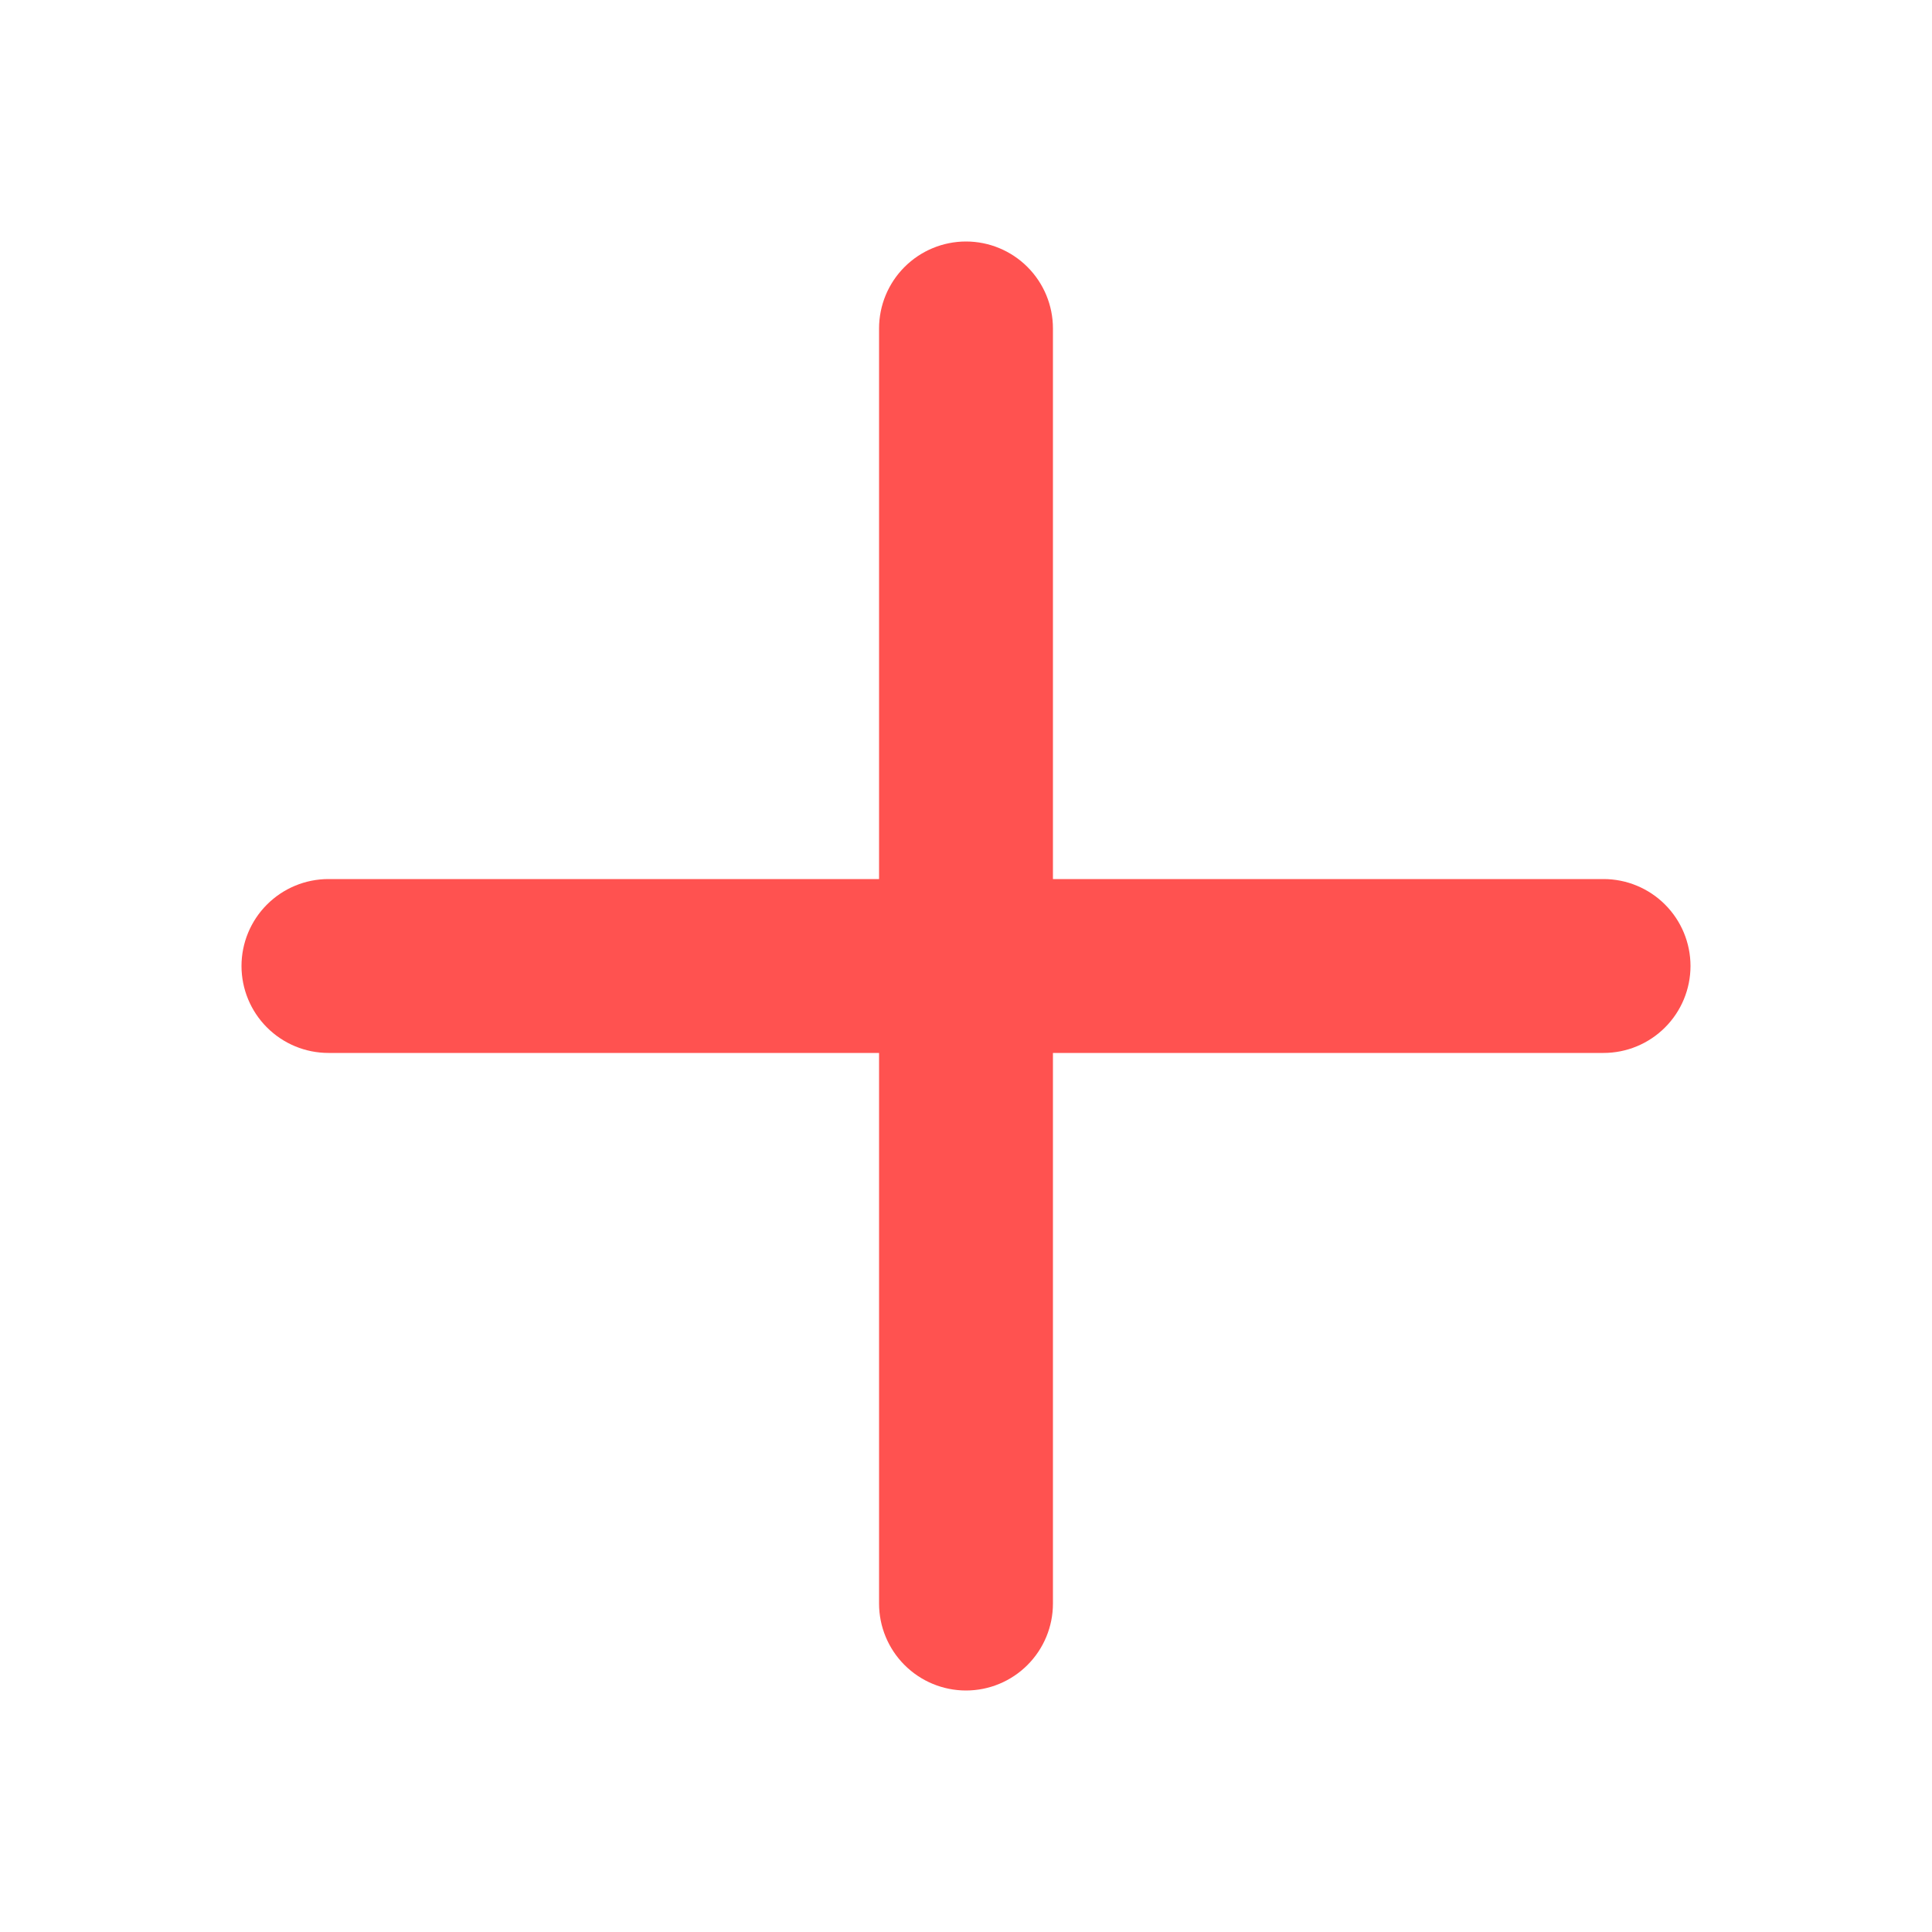
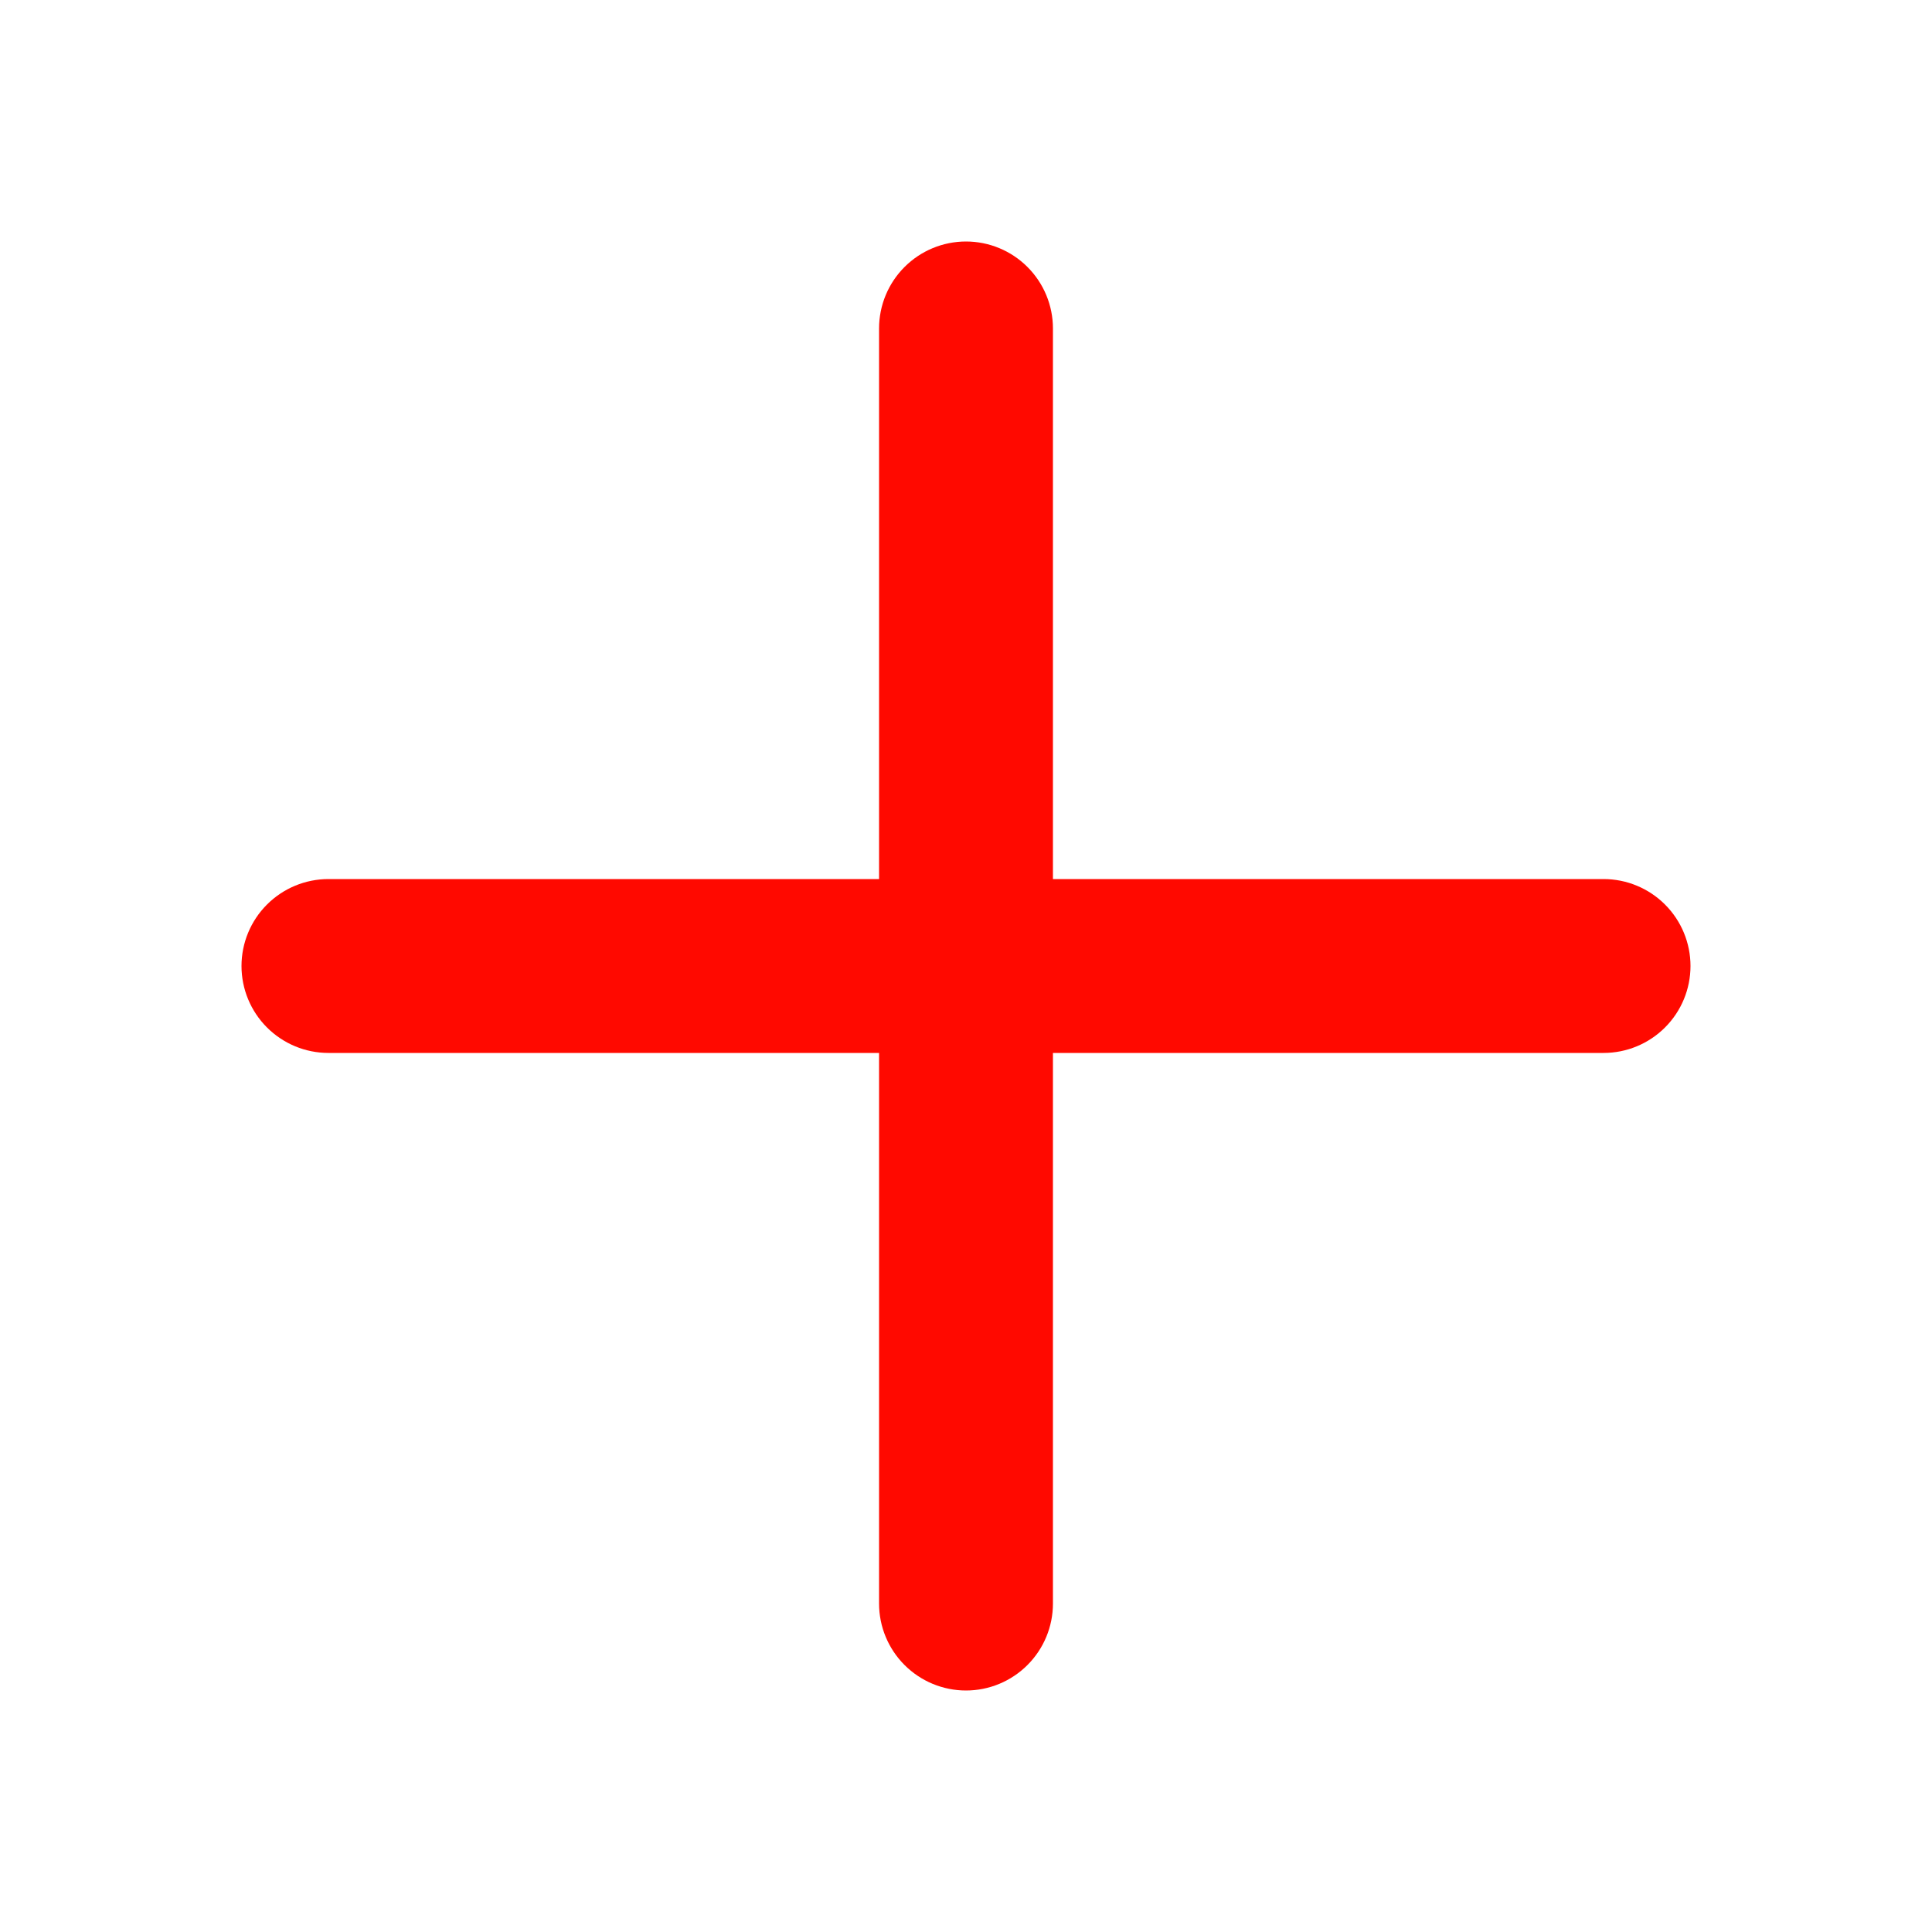
<svg xmlns="http://www.w3.org/2000/svg" width="32" height="32" viewBox="0 0 32 32" fill="none">
-   <path d="M28 16C28 16.382 27.848 16.748 27.578 17.018C27.308 17.288 26.942 17.44 26.56 17.44H17.44V26.56C17.44 26.942 17.288 27.308 17.018 27.578C16.748 27.848 16.382 28 16 28C15.618 28 15.252 27.848 14.982 27.578C14.712 27.308 14.56 26.942 14.56 26.56V17.44H5.44C5.058 17.44 4.692 17.288 4.422 17.018C4.152 16.748 4 16.382 4 16C4 15.618 4.152 15.252 4.422 14.982C4.692 14.712 5.058 14.56 5.44 14.56H14.56V5.44C14.56 5.058 14.712 4.692 14.982 4.422C15.252 4.152 15.618 4 16 4C16.382 4 16.748 4.152 17.018 4.422C17.288 4.692 17.44 5.058 17.44 5.44V14.56H26.56C26.942 14.56 27.308 14.712 27.578 14.982C27.848 15.252 28 15.618 28 16Z" fill="#FF5250" />
+   <path d="M28 16C28 16.382 27.848 16.748 27.578 17.018C27.308 17.288 26.942 17.44 26.56 17.44H17.44V26.56C17.44 26.942 17.288 27.308 17.018 27.578C16.748 27.848 16.382 28 16 28C15.618 28 15.252 27.848 14.982 27.578C14.712 27.308 14.56 26.942 14.56 26.56V17.44H5.44C5.058 17.44 4.692 17.288 4.422 17.018C4.152 16.748 4 16.382 4 16C4 15.618 4.152 15.252 4.422 14.982C4.692 14.712 5.058 14.56 5.44 14.56H14.56V5.44C14.56 5.058 14.712 4.692 14.982 4.422C15.252 4.152 15.618 4 16 4C16.382 4 16.748 4.152 17.018 4.422C17.288 4.692 17.44 5.058 17.44 5.44V14.56H26.56C26.942 14.56 27.308 14.712 27.578 14.982C27.848 15.252 28 15.618 28 16Z" fill="#FF0900" />
</svg>
